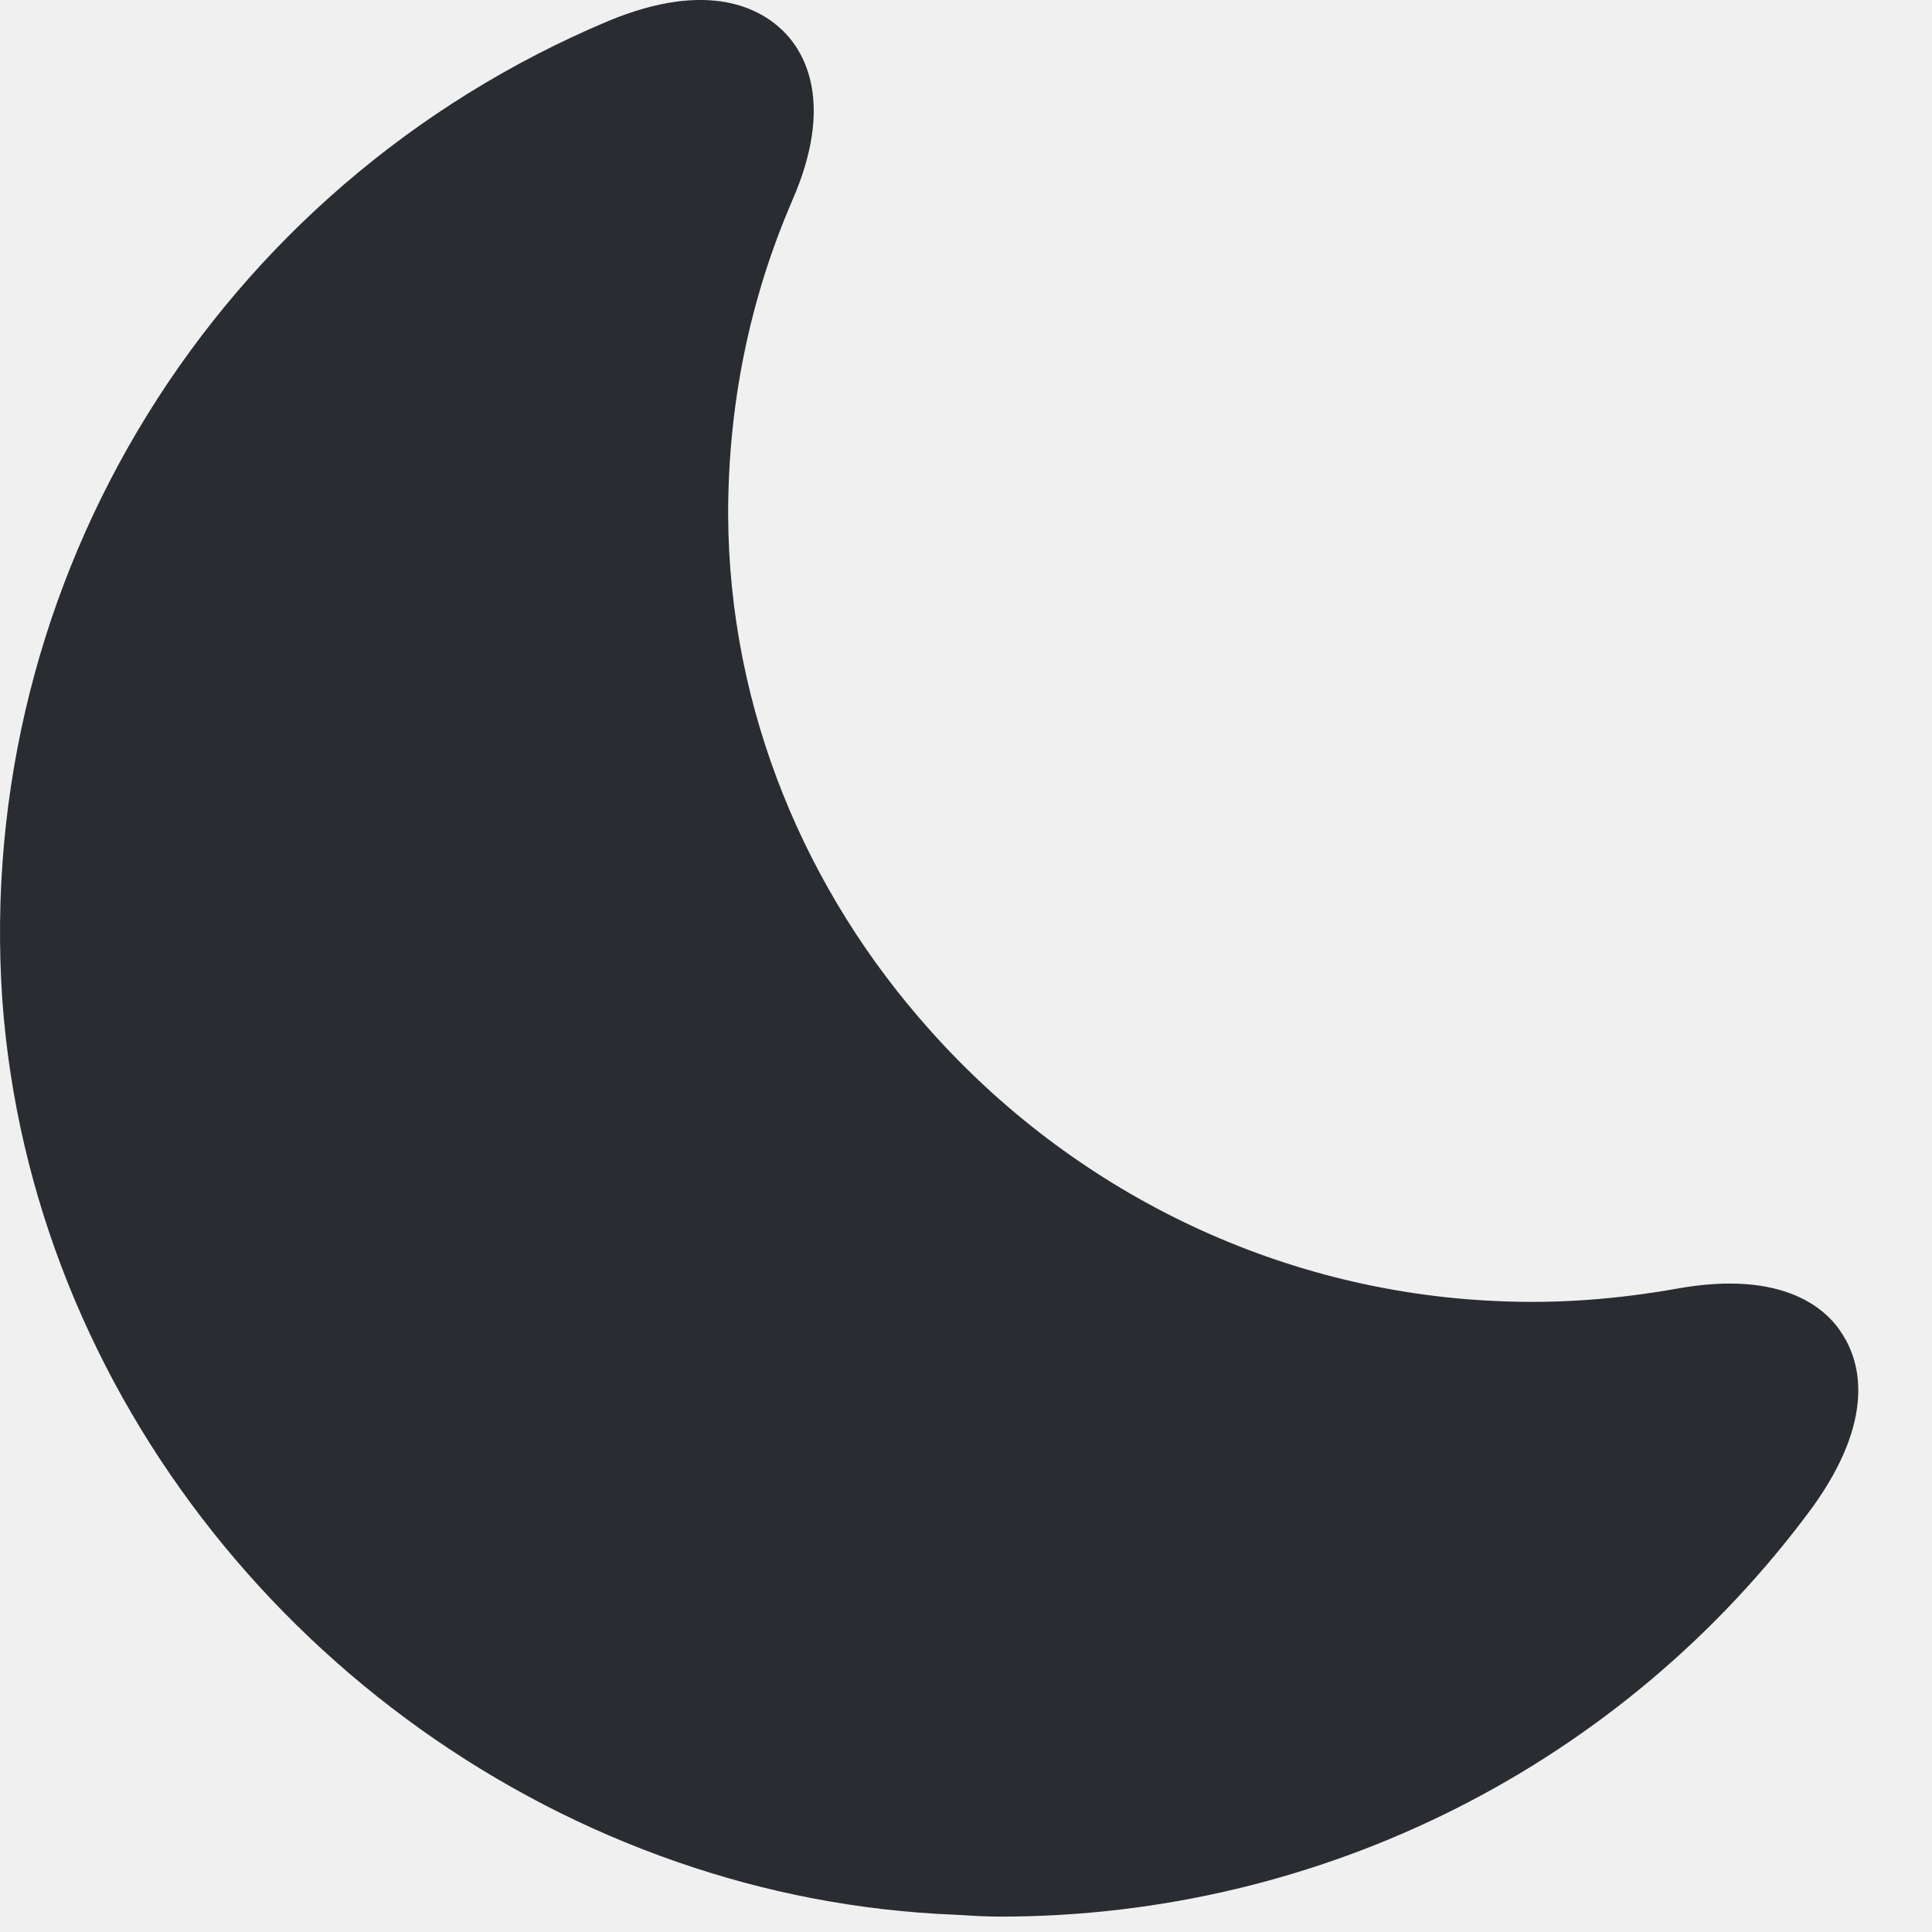
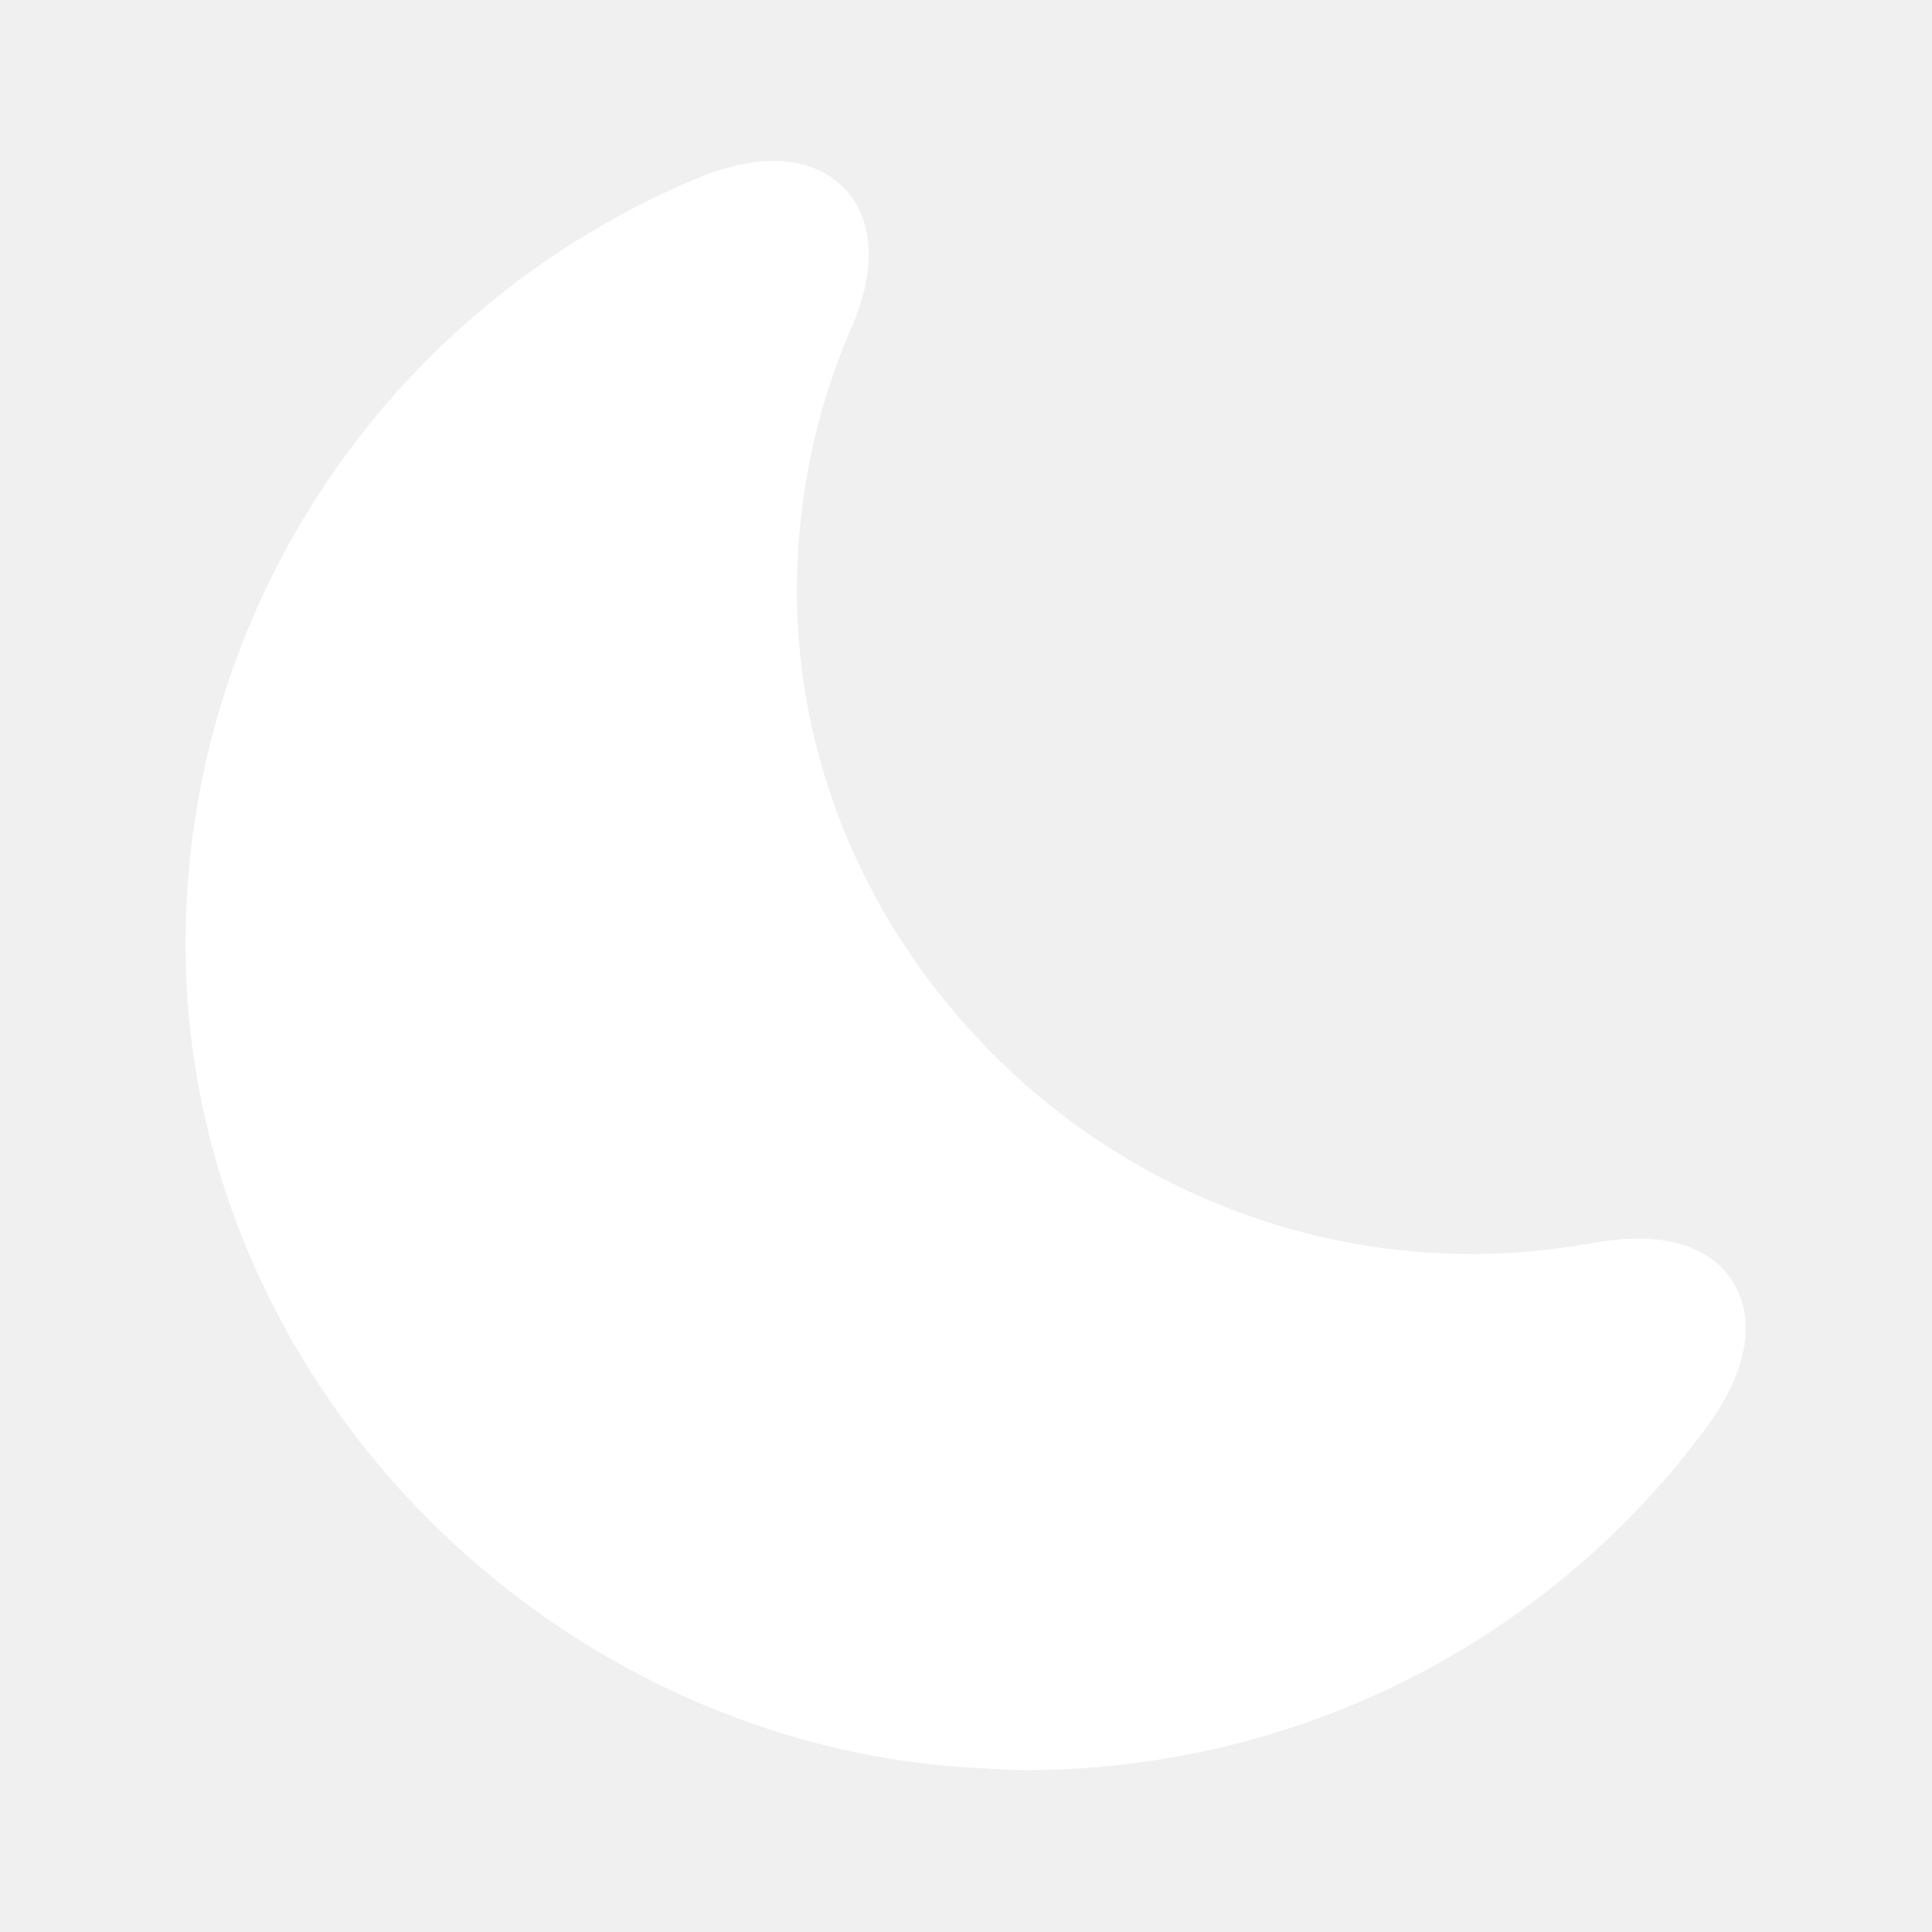
- <svg xmlns="http://www.w3.org/2000/svg" width="25" height="25" viewBox="0 0 25 25" fill="none">
-   <path d="M23.851 17.282C23.653 16.947 23.094 16.426 21.705 16.674C20.936 16.811 20.154 16.873 19.372 16.836C16.482 16.712 13.864 15.384 12.04 13.337C10.427 11.538 9.434 9.193 9.422 6.662C9.422 5.247 9.695 3.883 10.253 2.592C10.799 1.339 10.415 0.682 10.142 0.409C9.856 0.123 9.186 -0.274 7.871 0.272C2.797 2.406 -0.342 7.493 0.03 12.94C0.402 18.064 4 22.444 8.764 24.094C9.906 24.491 11.109 24.726 12.35 24.776C12.549 24.788 12.747 24.801 12.945 24.801C17.102 24.801 20.998 22.841 23.454 19.503C24.285 18.349 24.062 17.617 23.851 17.282Z" fill="#292D32" />
+ <svg xmlns="http://www.w3.org/2000/svg" width="800px" height="800px" viewBox="0 0 24 24" fill="none">
+   <g id="SVGRepo_bgCarrier" stroke-width="0" />
+   <g id="SVGRepo_tracerCarrier" stroke-linecap="round" stroke-linejoin="round" />
+   <g id="SVGRepo_iconCarrier">
+     <path d="M21.529 15.929C21.369 15.659 20.919 15.239 19.799 15.439C19.179 15.549 18.549 15.599 17.919 15.569C15.589 15.469 13.479 14.399 12.009 12.749C10.709 11.299 9.909 9.409 9.899 7.369C9.899 6.229 10.119 5.129 10.569 4.089C11.009 3.079 10.699 2.549 10.479 2.329C10.249 2.099 9.709 1.779 8.649 2.219C4.559 3.939 2.029 8.039 2.329 12.429C2.629 16.559 5.529 20.089 9.369 21.419C10.289 21.739 11.259 21.929 12.259 21.969C12.419 21.979 12.579 21.989 12.739 21.989C16.089 21.989 19.229 20.409 21.209 17.719C21.879 16.789 21.699 16.199 21.529 15.929Z" fill="#fff" />
+   </g>
</svg>
